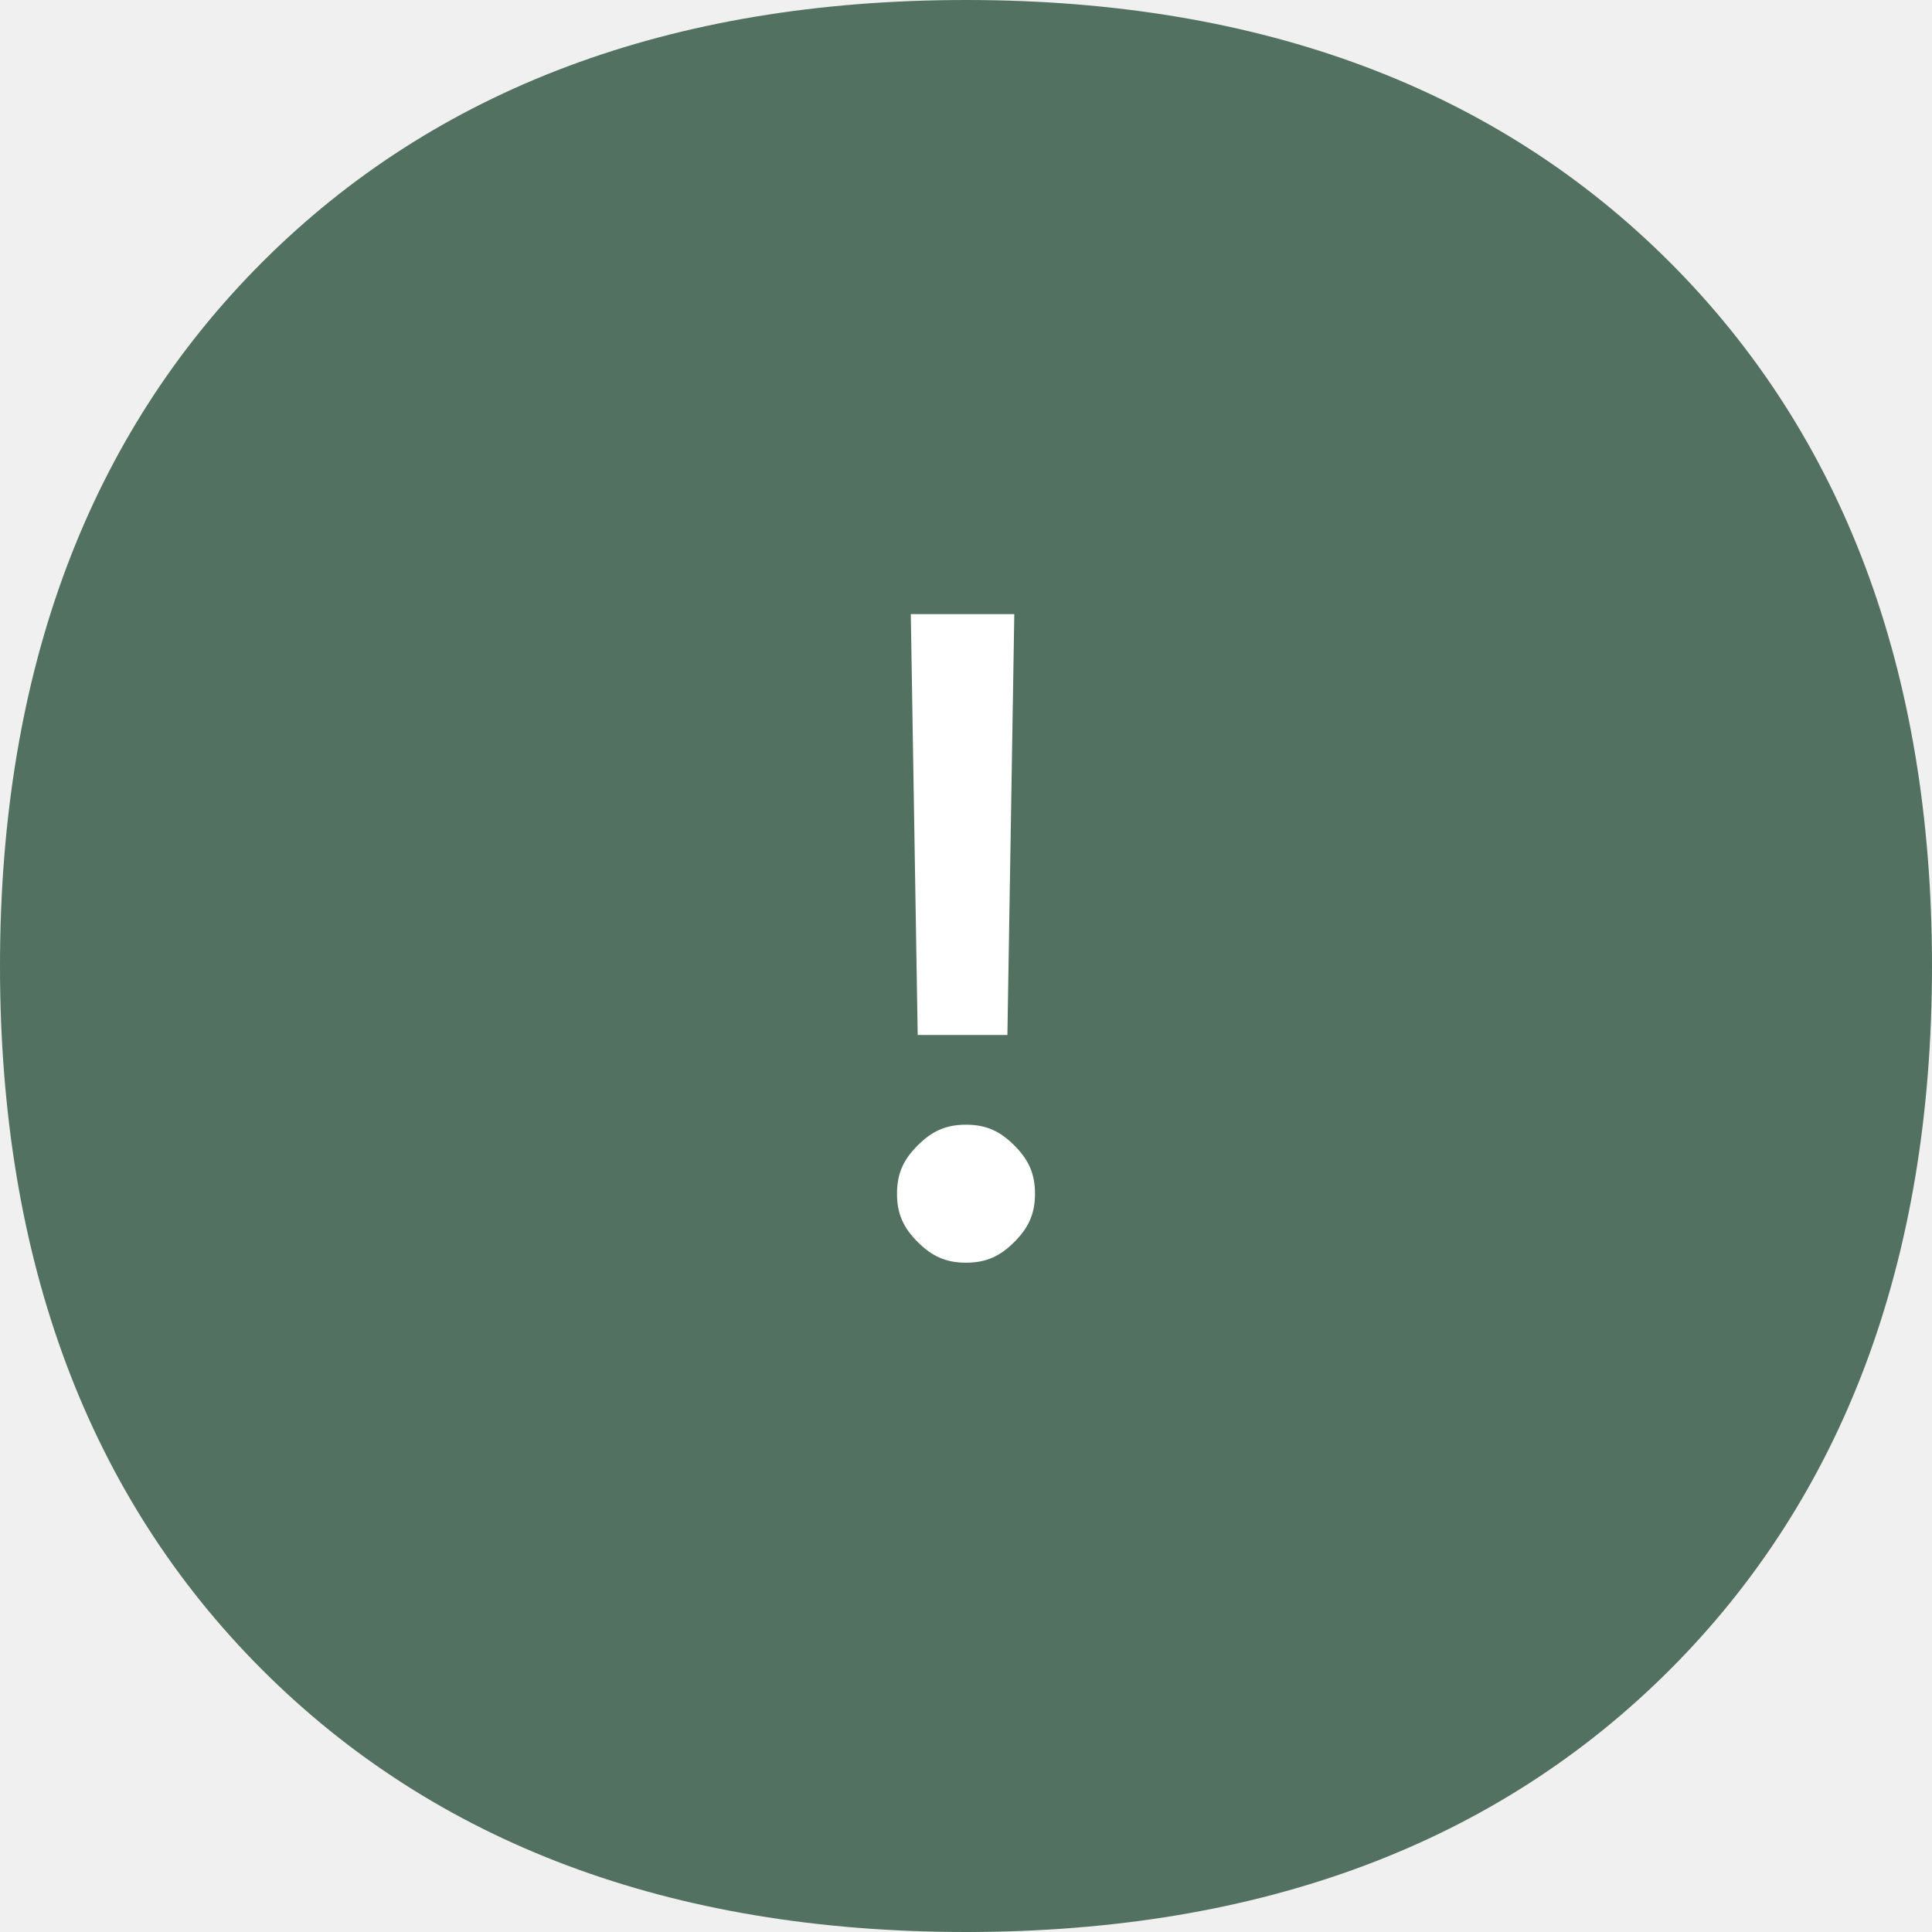
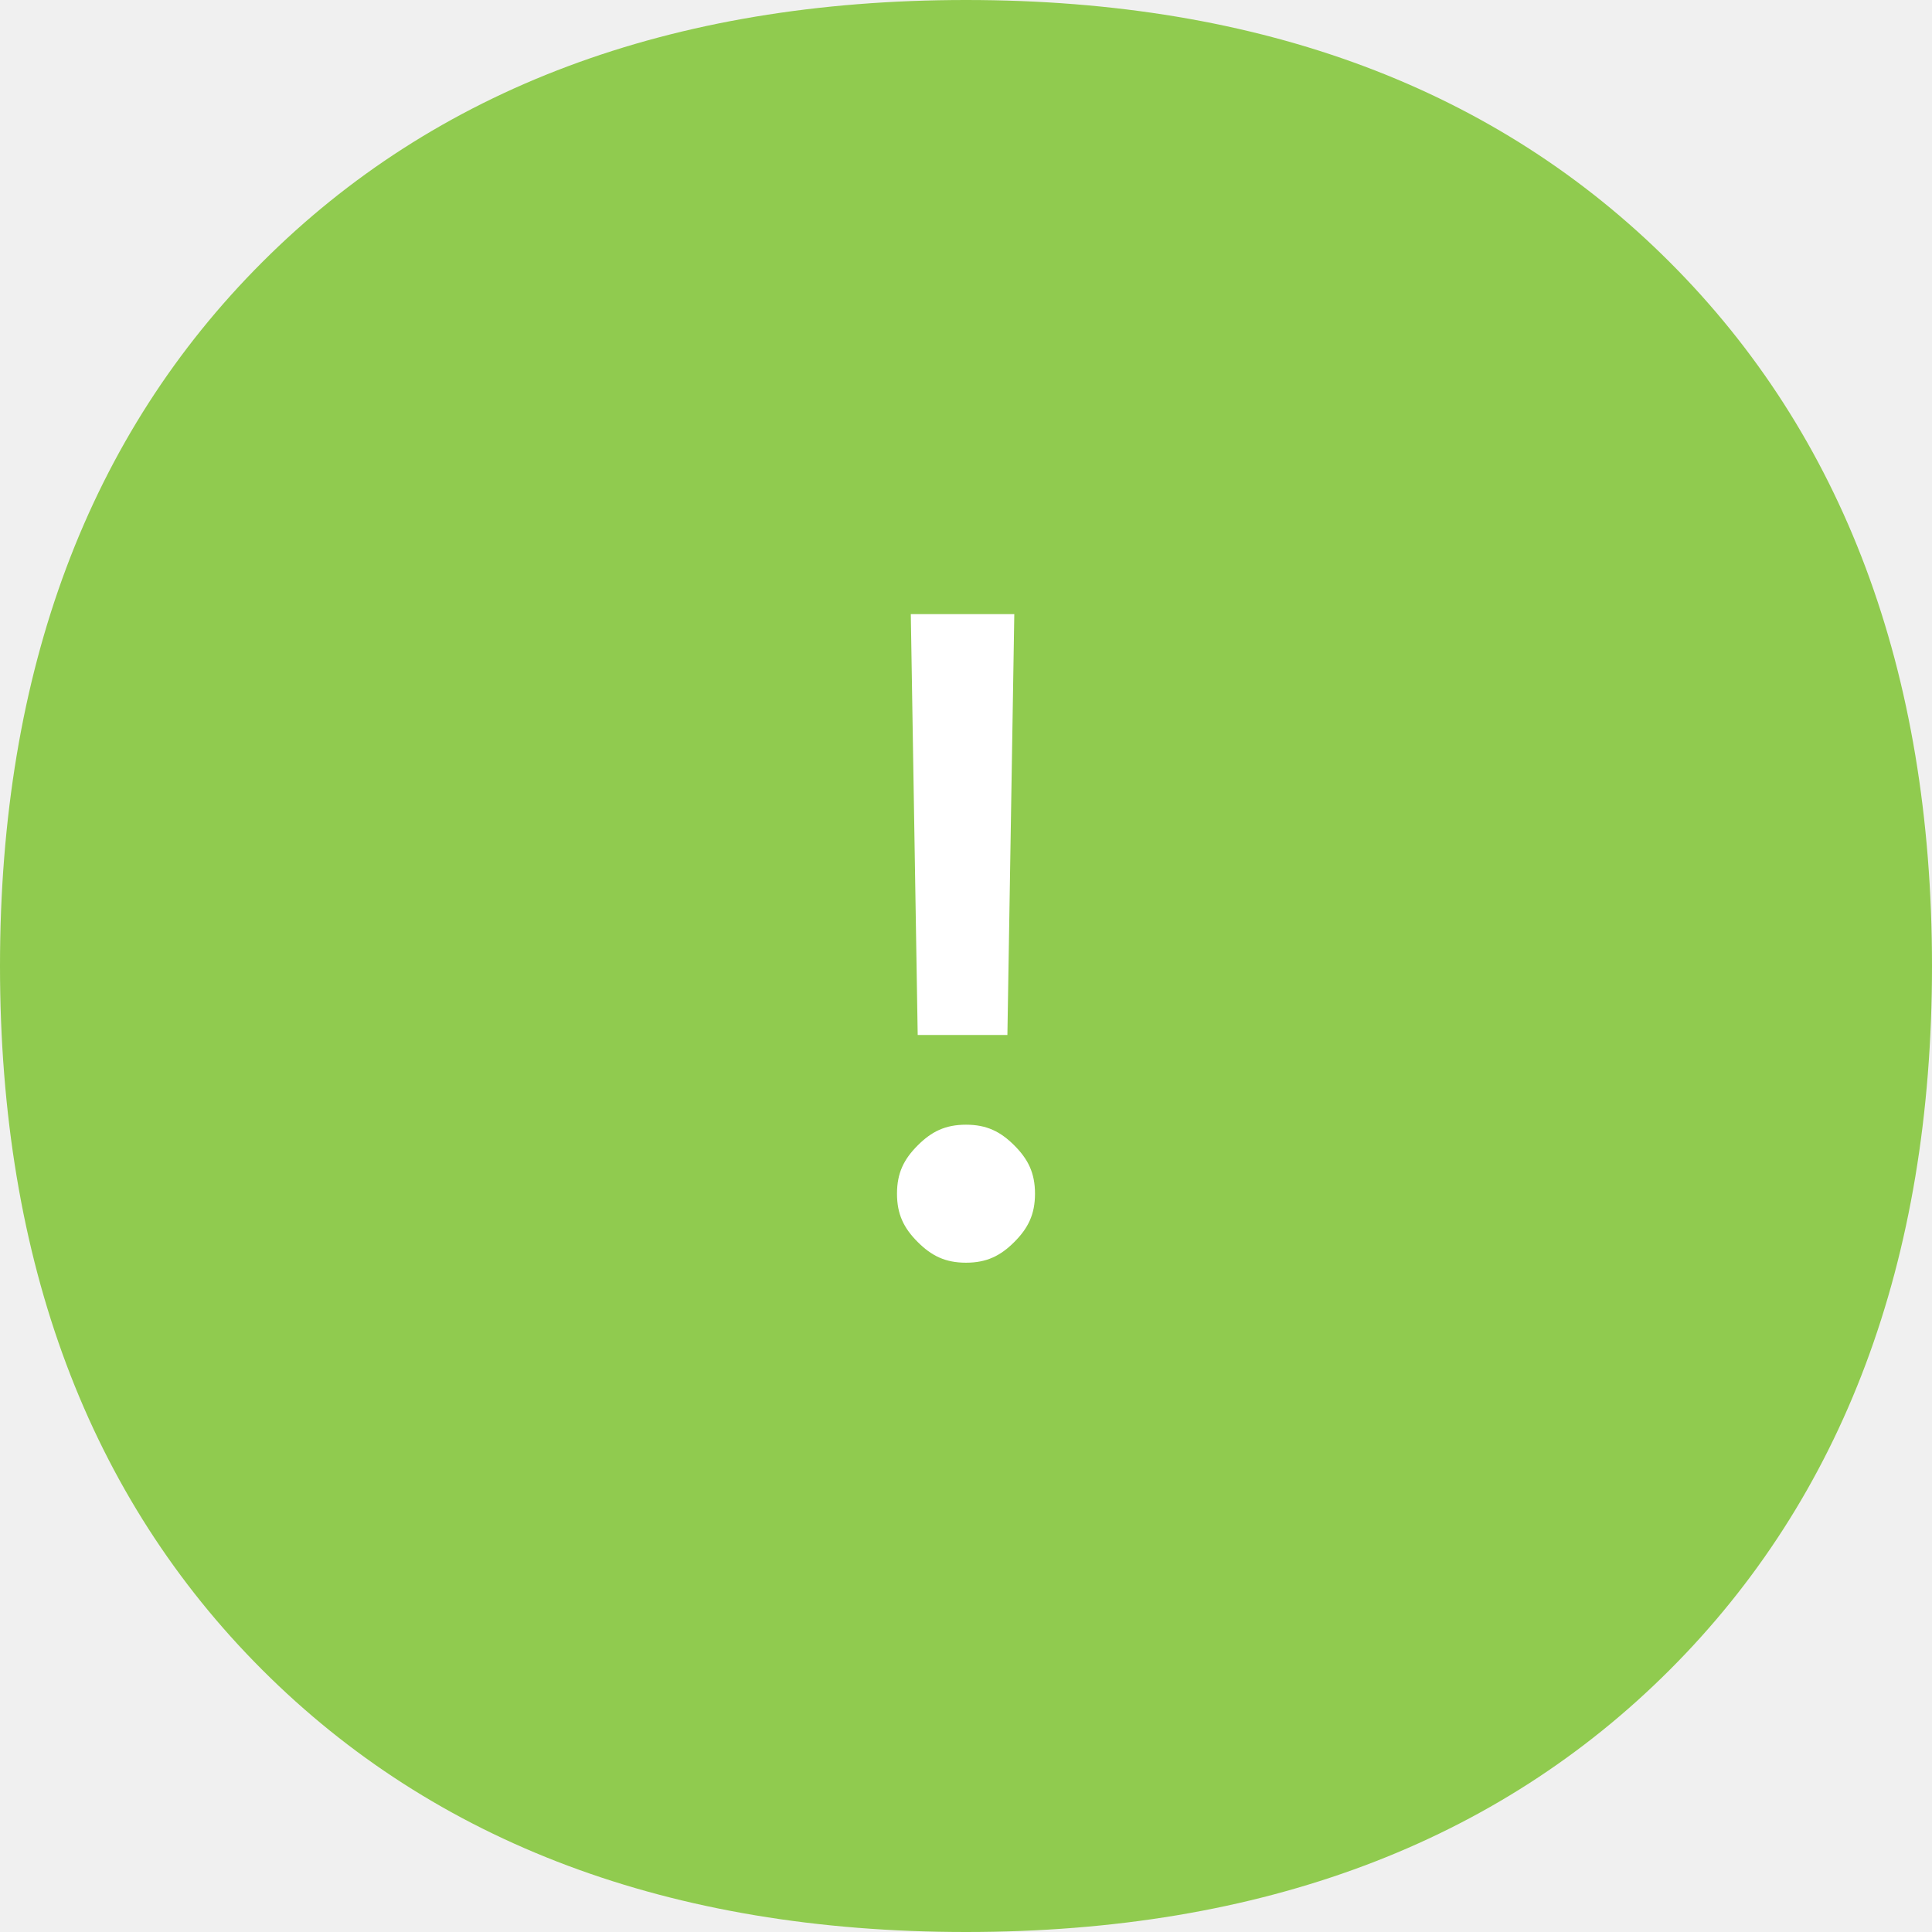
<svg xmlns="http://www.w3.org/2000/svg" version="1.1" id="Layer_1" x="0px" y="0px" viewBox="0 0 28 28" style="enable-background:new 0 0 28 28;" xml:space="preserve">
  <style type="text/css">
- 	.st0{fill:#537161;}
+ 	.st0{fill:#90cb4f;}
	.st1{fill:#FFFFFF;}
</style>
  <path class="st0" d="M3.8,3.8C6.3,1.3,9.7,0,14,0s7.7,1.3,10.2,3.8S28,9.7,28,14s-1.3,7.7-3.8,10.2S18.3,28,14,28s-7.7-1.3-10.2-3.8  S0,18.3,0,14S1.3,6.3,3.8,3.8z" />
  <path class="st1" d="M13,17.3c0-0.3,0.1-0.5,0.3-0.7s0.4-0.3,0.7-0.3s0.5,0.1,0.7,0.3S15,17,15,17.3s-0.1,0.5-0.3,0.7  s-0.4,0.3-0.7,0.3s-0.5-0.1-0.7-0.3S13,17.6,13,17.3z M13.2,8.9h1.5L14.6,15h-1.3L13.2,8.9z" />
</svg>
